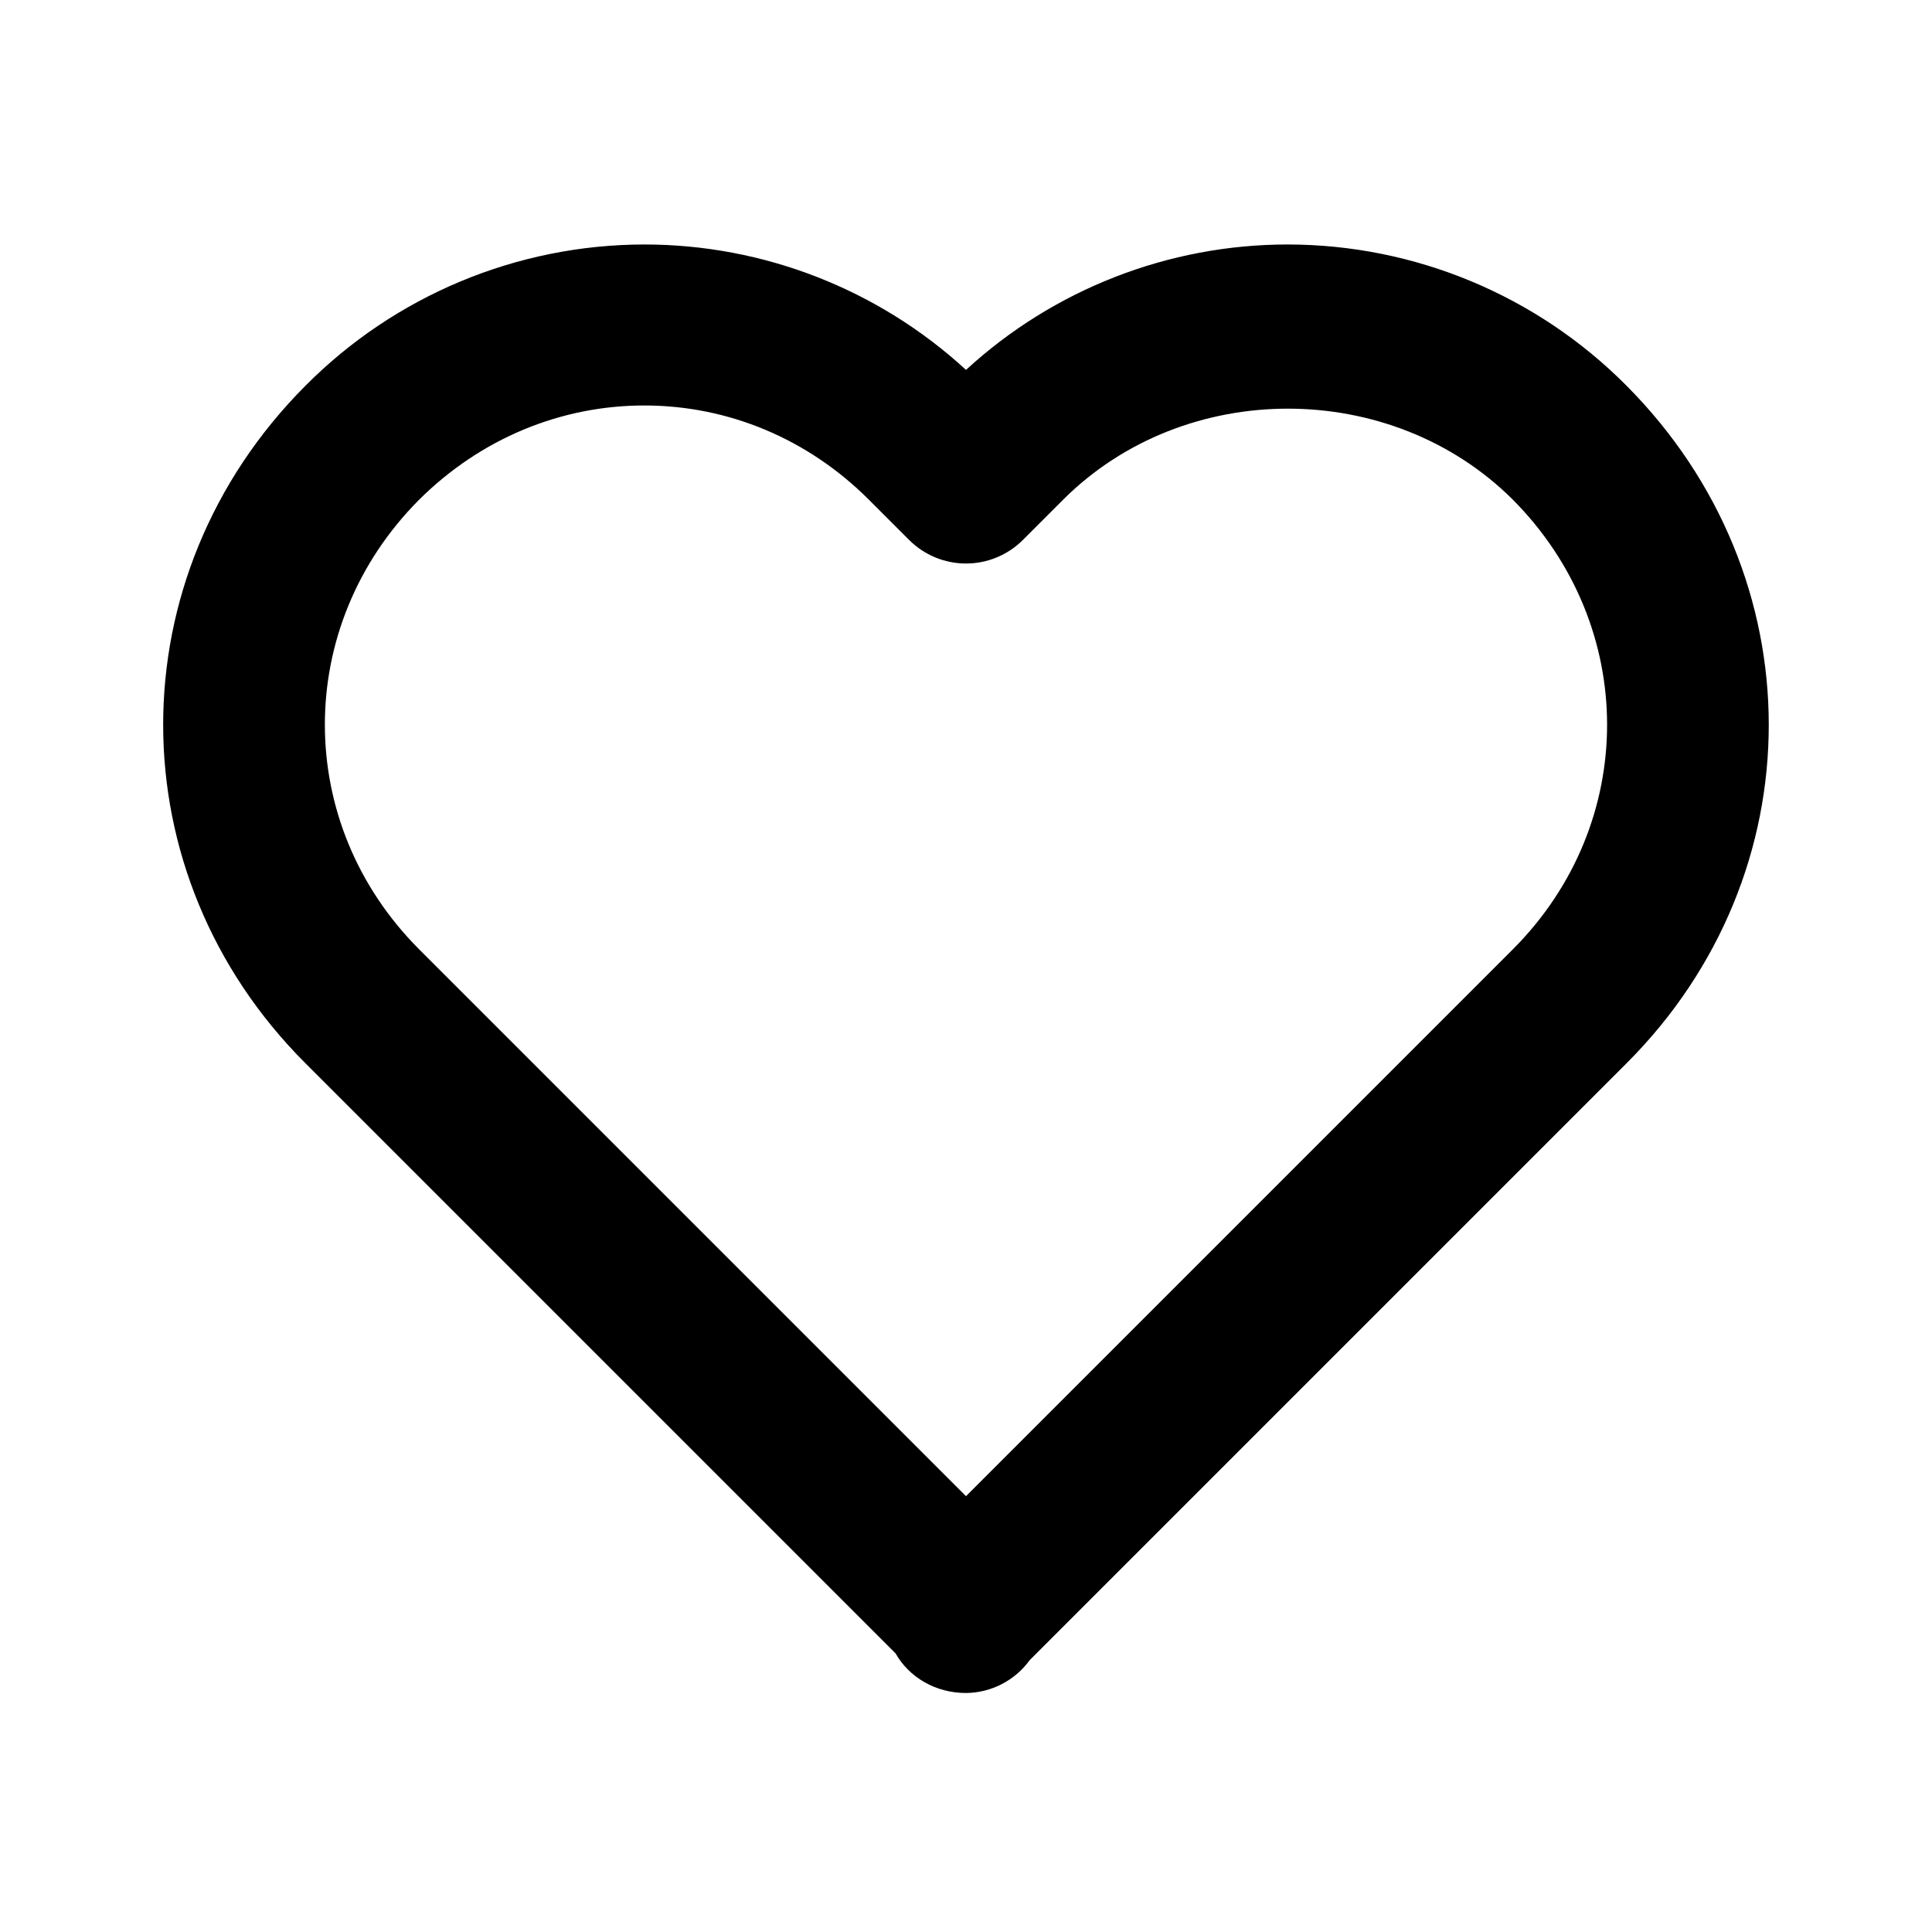
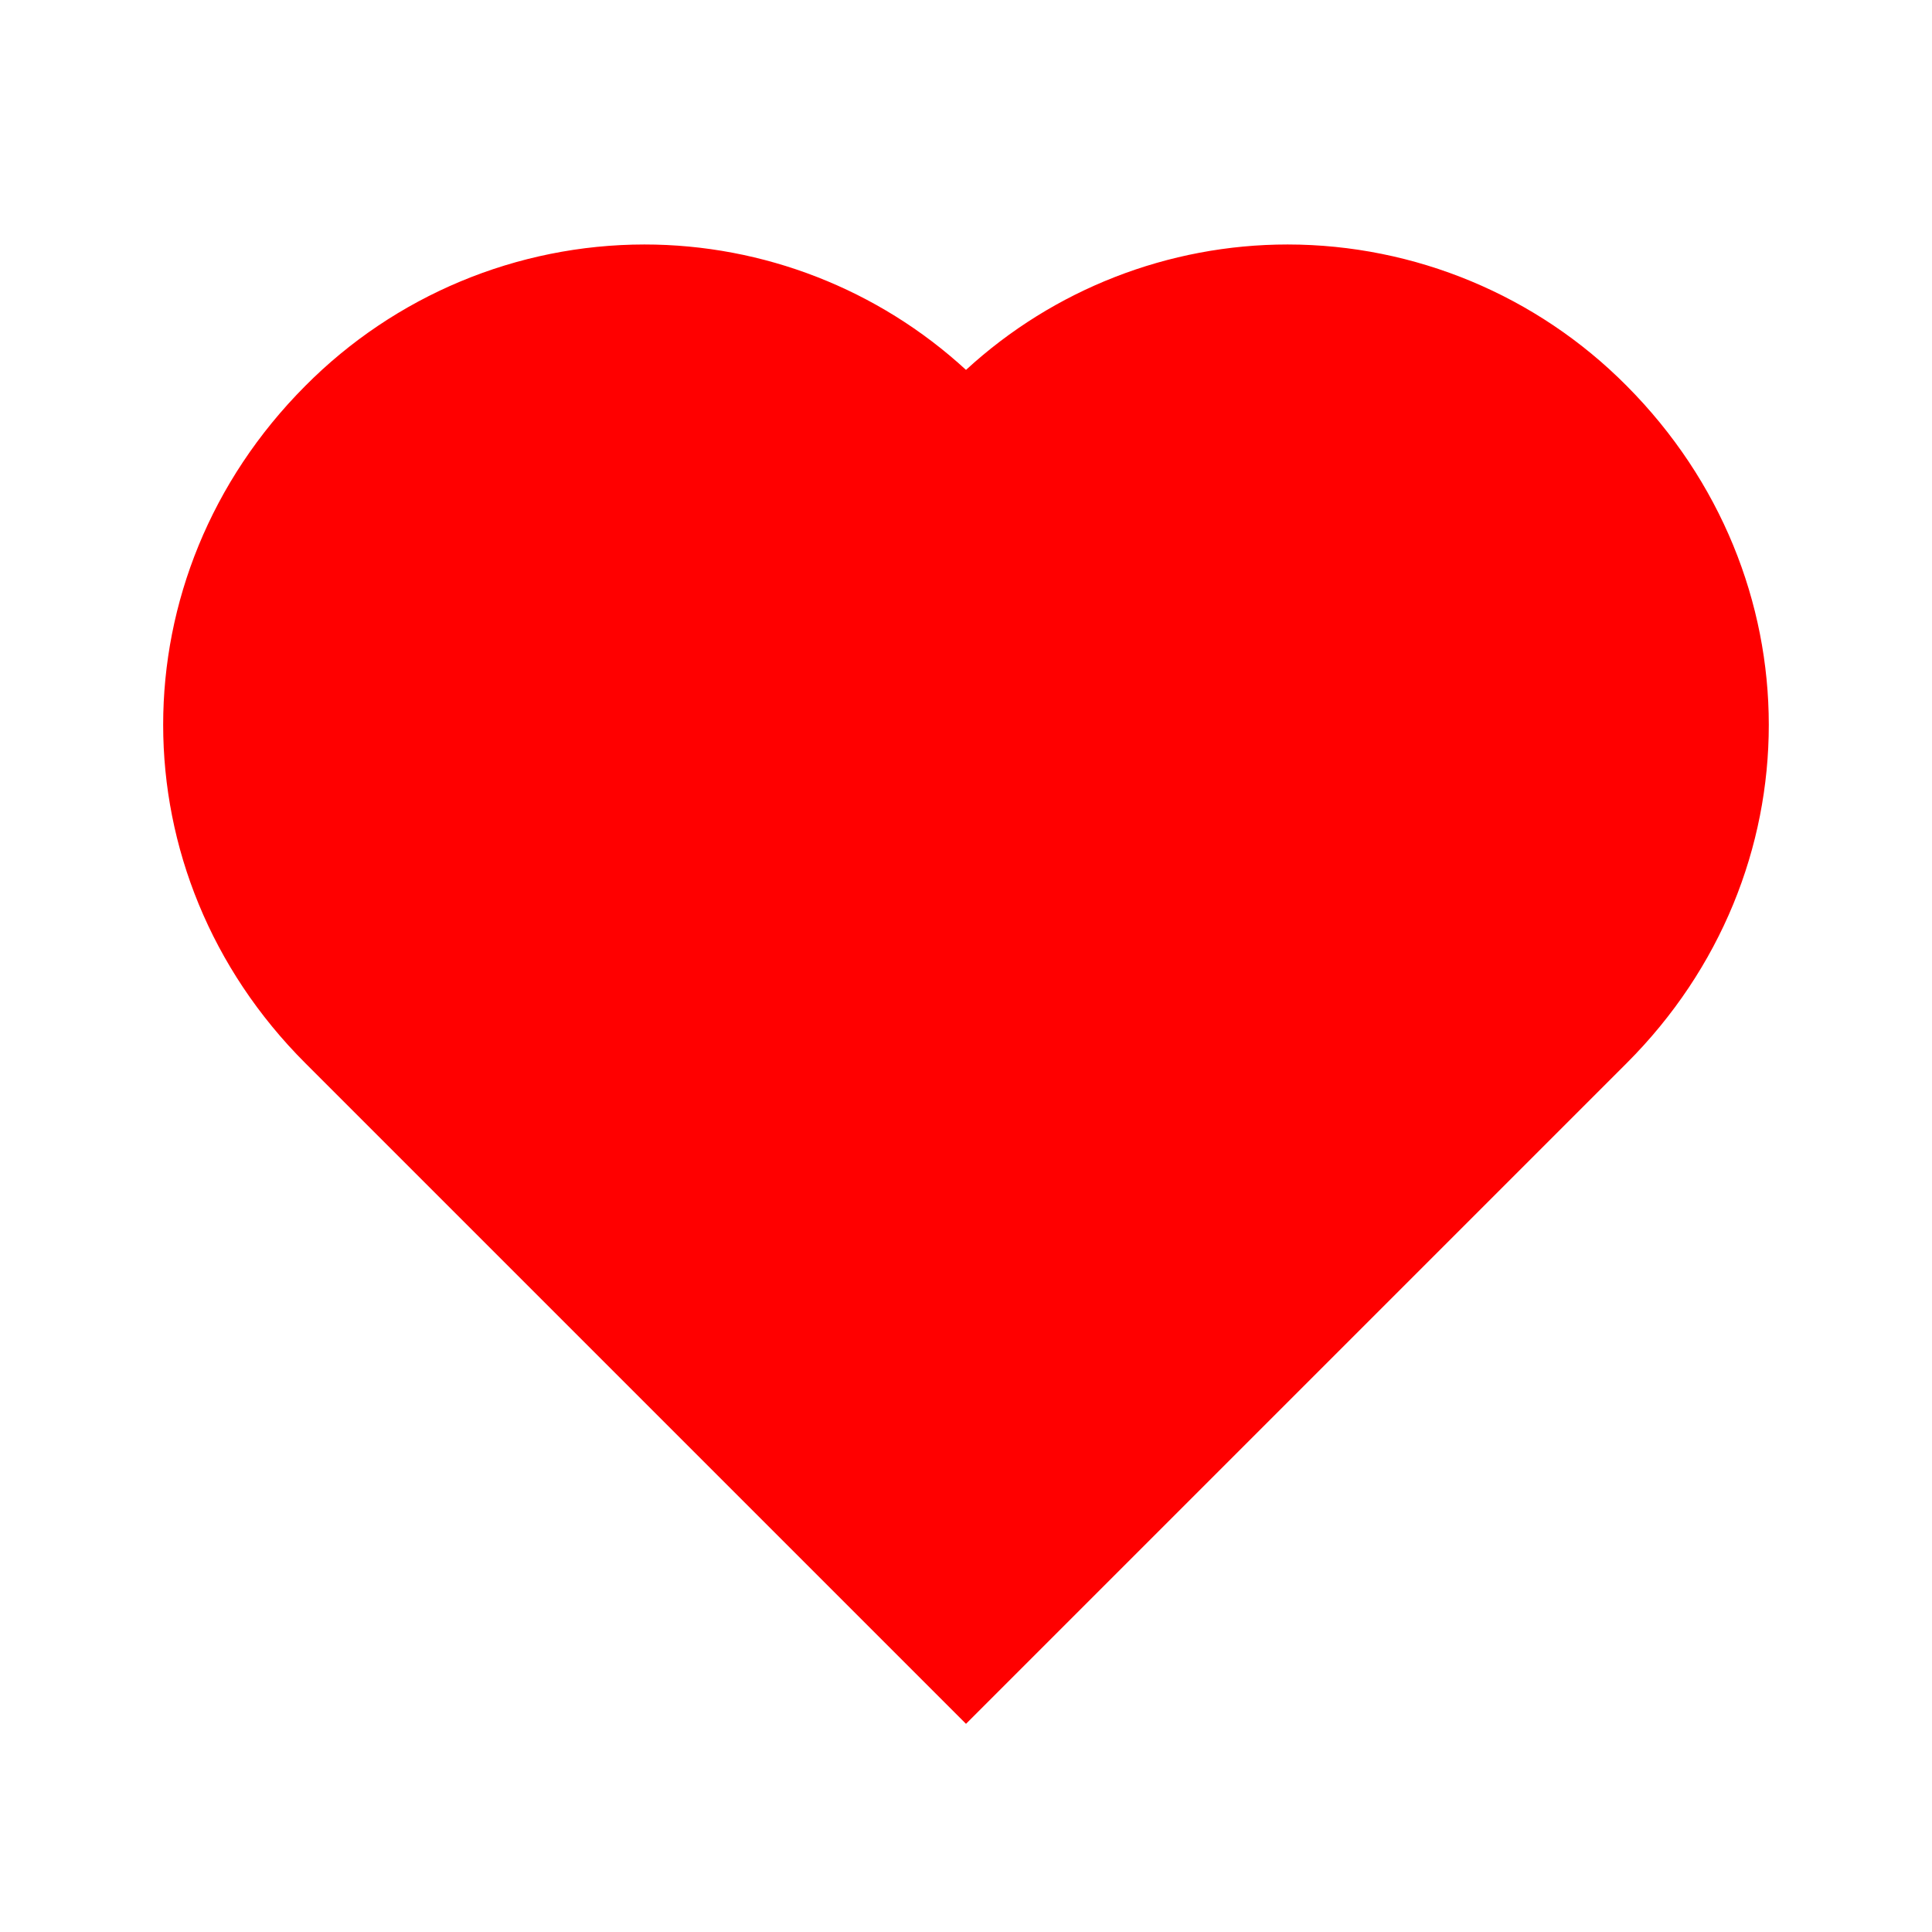
- <svg xmlns="http://www.w3.org/2000/svg" width="24" height="24" viewBox="0 0 24 24" style="fill: rgba(0, 0, 0, 1);transform: ;msFilter:;">
-   <path d="M12 4.595a5.904 5.904 0 0 0-3.996-1.558 5.942 5.942 0 0 0-4.213 1.758c-2.353 2.363-2.352 6.059.002 8.412l7.332 7.332c.17.299.498.492.875.492a.99.99 0 0 0 .792-.409l7.415-7.415c2.354-2.354 2.354-6.049-.002-8.416a5.938 5.938 0 0 0-4.209-1.754A5.906 5.906 0 0 0 12 4.595zm6.791 1.61c1.563 1.571 1.564 4.025.002 5.588L12 18.586l-6.793-6.793c-1.562-1.563-1.561-4.017-.002-5.584.76-.756 1.754-1.172 2.799-1.172s2.035.416 2.789 1.17l.5.5a.999.999 0 0 0 1.414 0l.5-.5c1.512-1.509 4.074-1.505 5.584-.002z" />
+ <svg xmlns="http://www.w3.org/2000/svg" width="24" height="24" viewBox="0 0 24 24" style="fill: red;transform: ;msFilter:;">
+   <path d="M20.205 4.791a5.938 5.938 0 0 0-4.209-1.754A5.906 5.906 0 0 0 12 4.595a5.904 5.904 0 0 0-3.996-1.558 5.942 5.942 0 0 0-4.213 1.758c-2.353 2.363-2.352 6.059.002 8.412L12 21.414l8.207-8.207c2.354-2.353 2.355-6.049-.002-8.416z" />
</svg>
